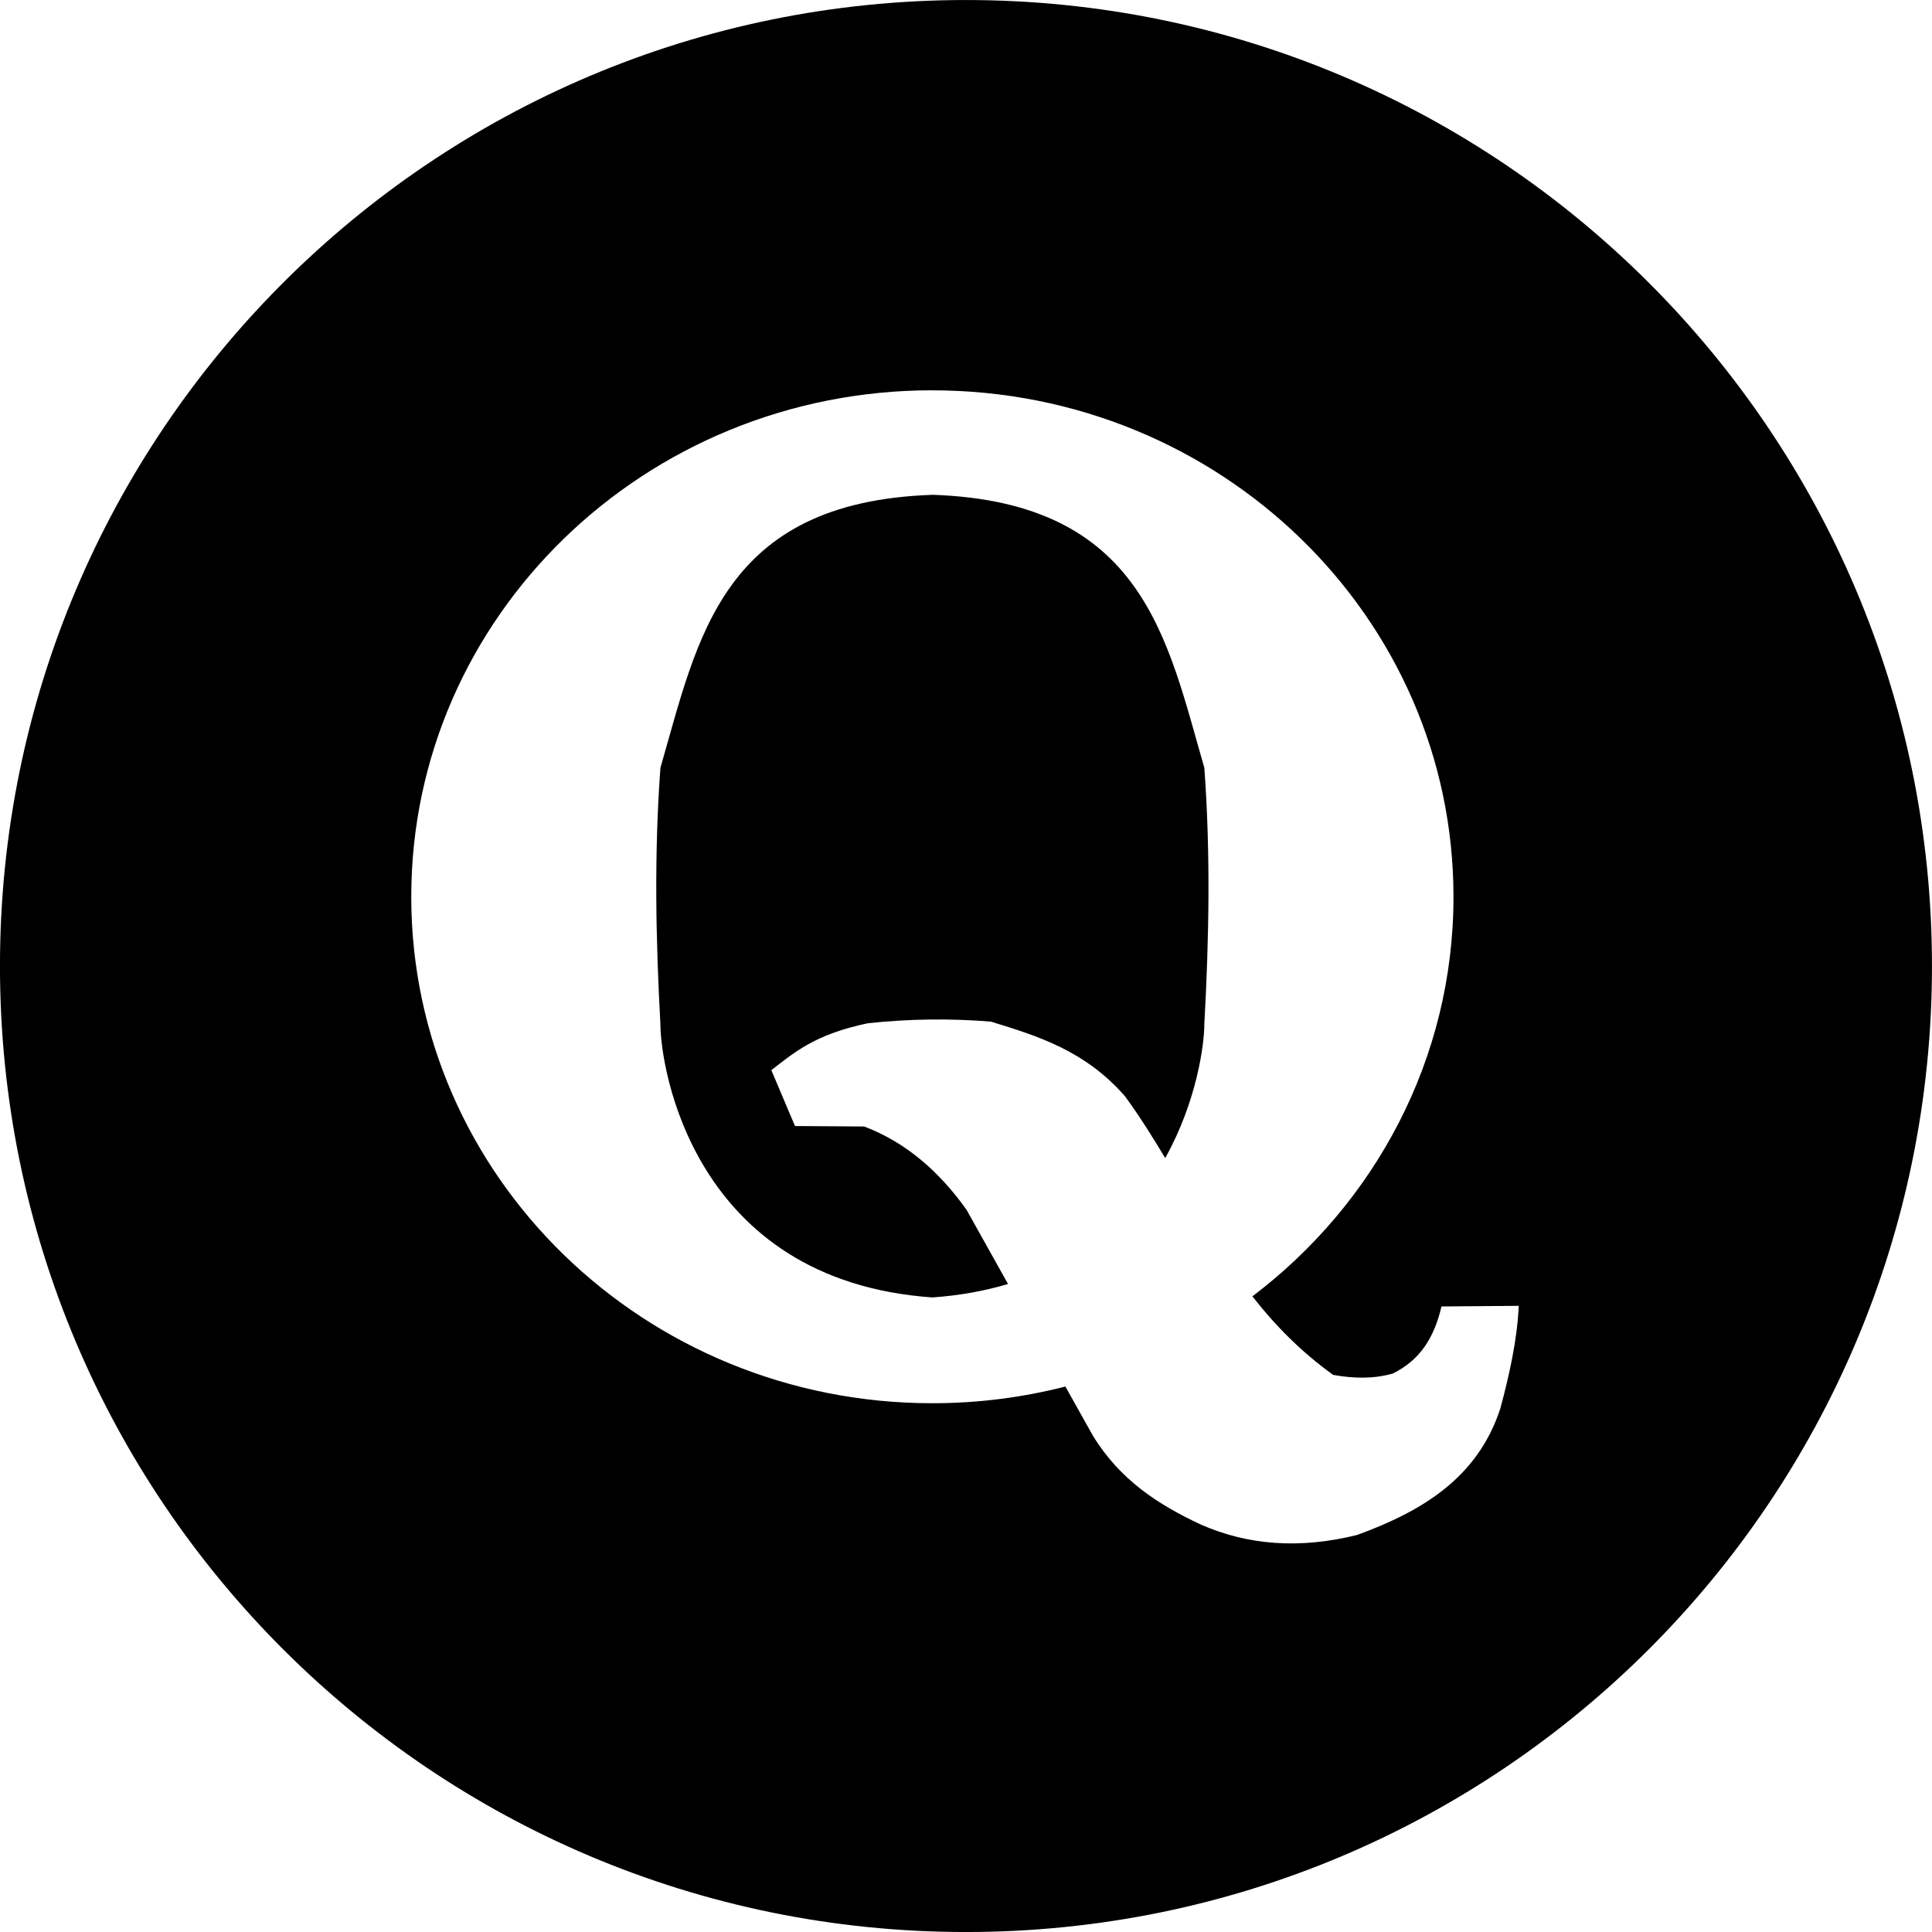
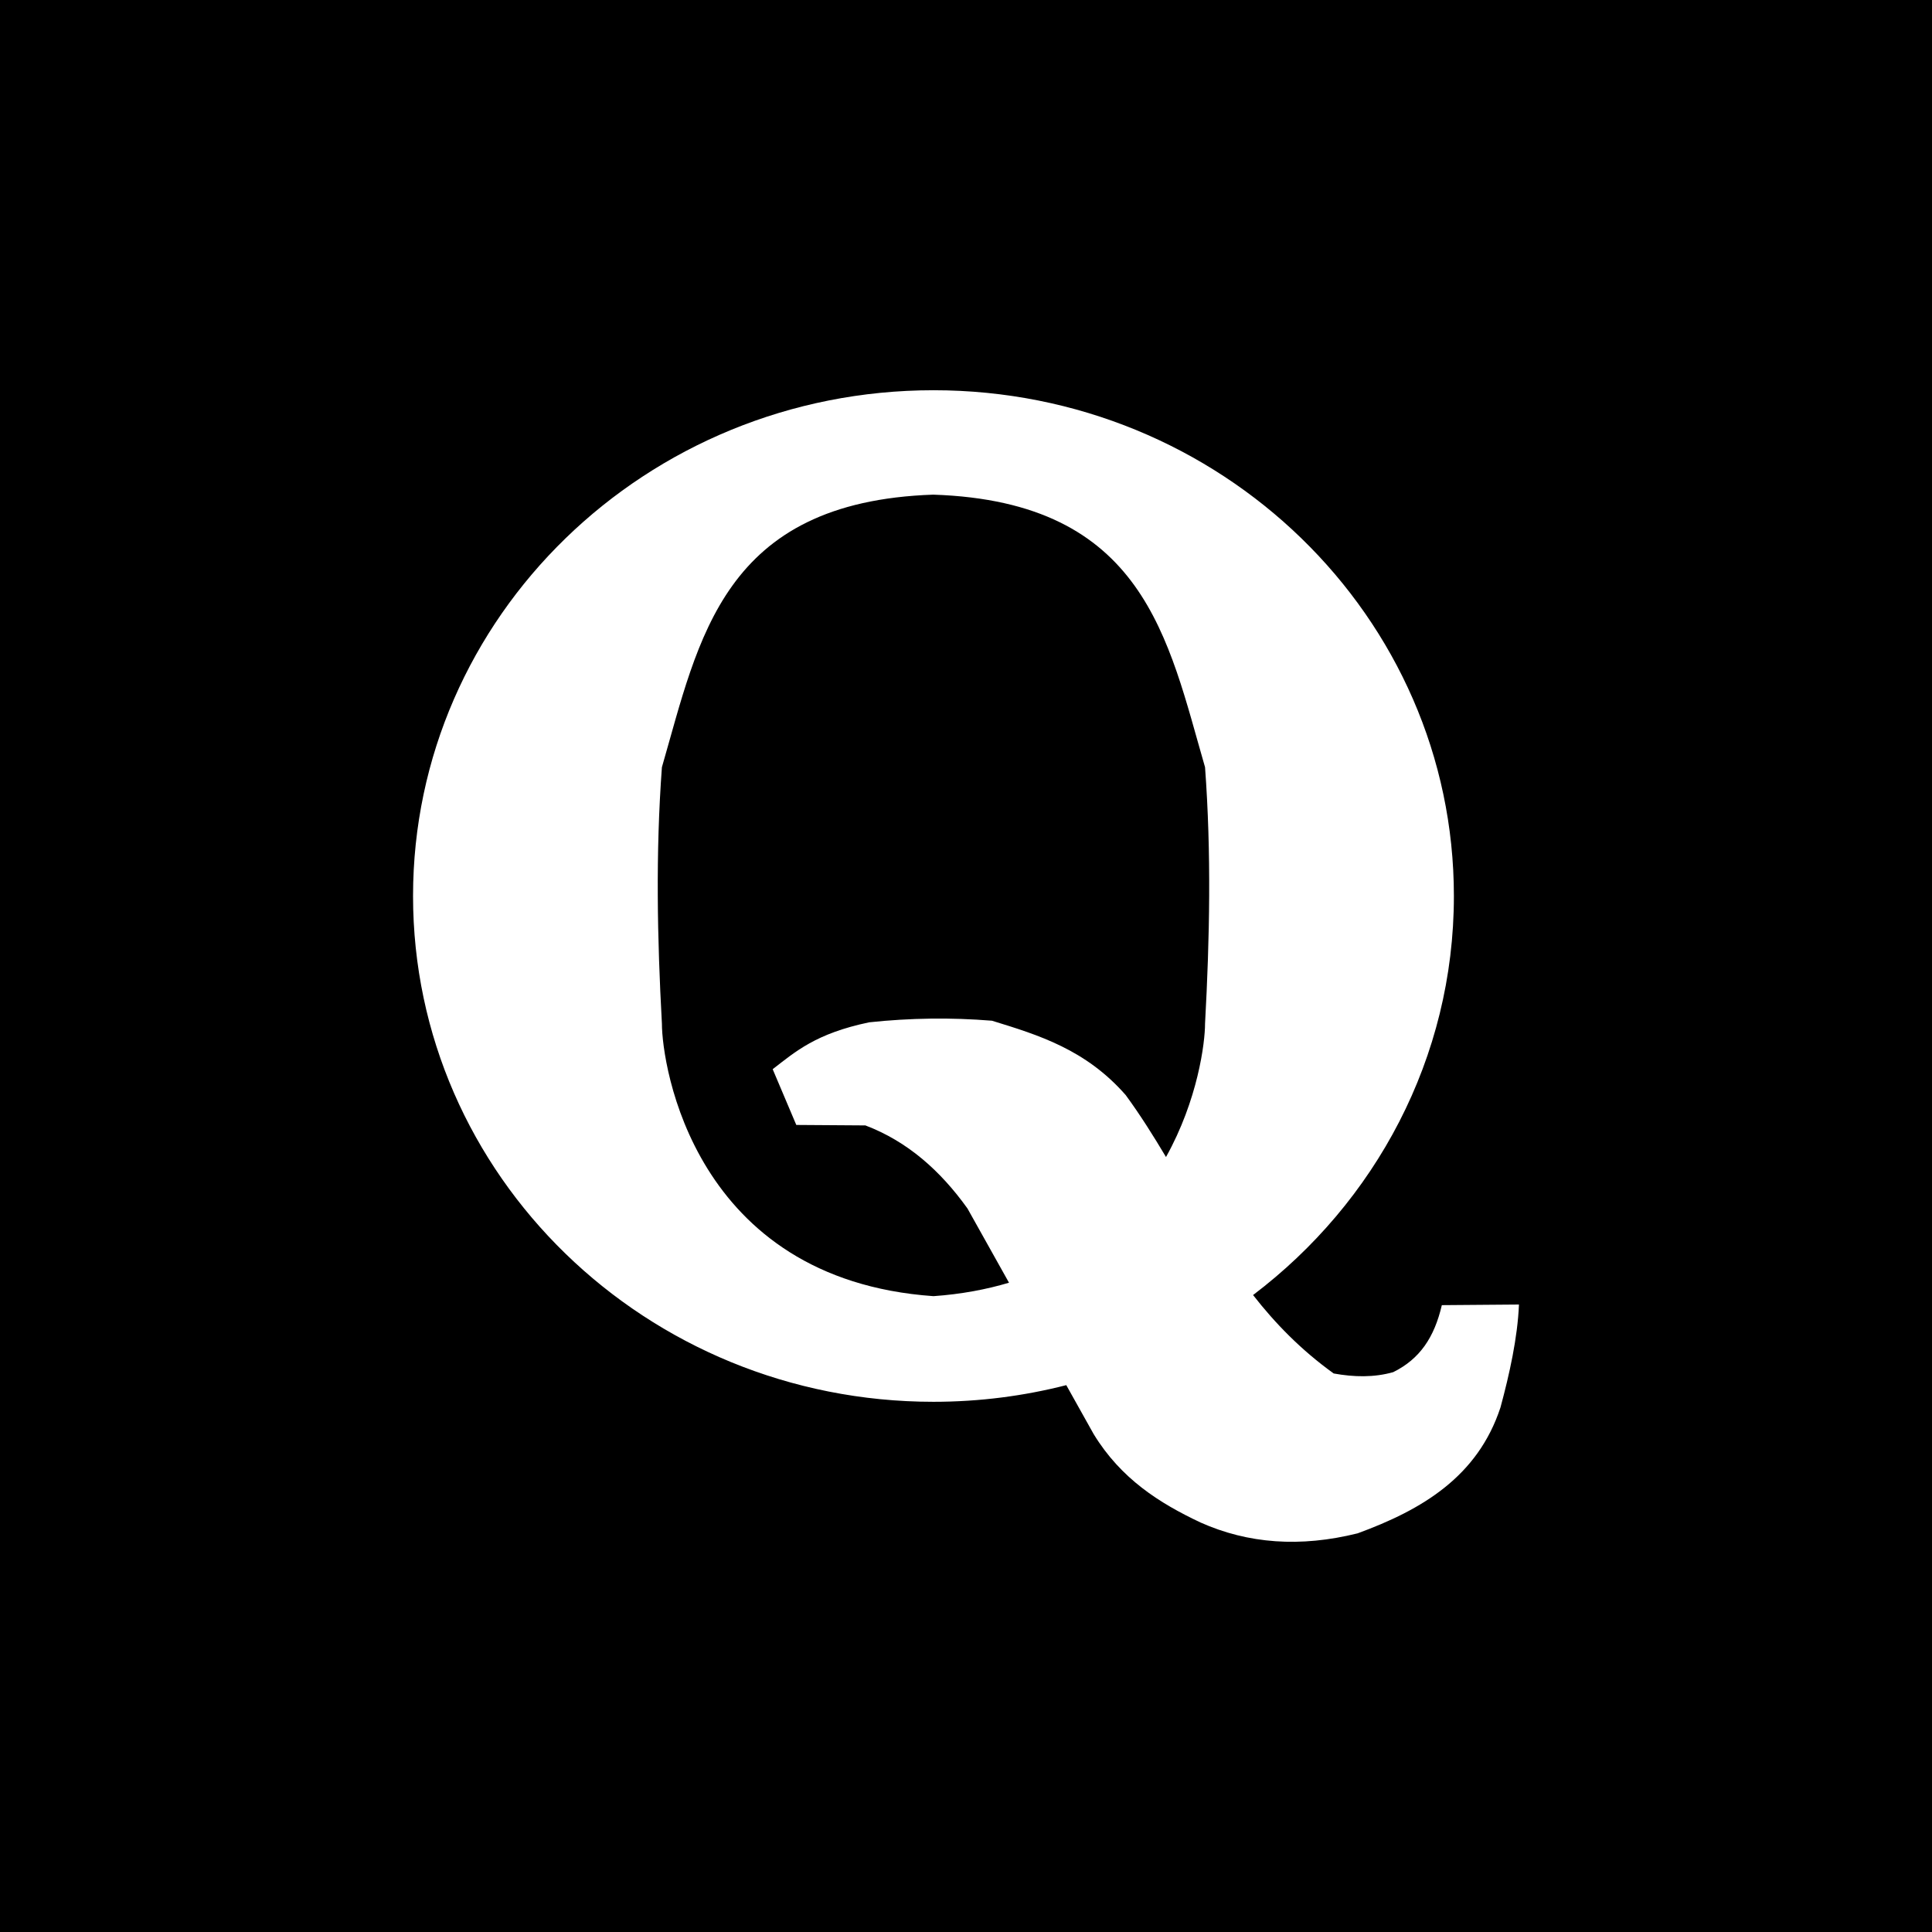
- <svg xmlns="http://www.w3.org/2000/svg" width="37.49mm" height="37.49mm" viewBox="0 0 37.49 37.49" version="1.1" id="svg61420">
+ <svg xmlns="http://www.w3.org/2000/svg" width="37.54mm" height="37.54mm" viewBox="0 0 37.54 37.54" version="1.1" id="svg61420">
  <defs id="defs61417" />
-   <g id="layer1" transform="translate(-110.8855,-64.50658)">
-     <path id="path61559" style="opacity:1;fill:#000000;stroke-width:0.333" d="m 129.63,64.507 a 18.745,18.745 0 0 0 -18.745,18.745 18.745,18.745 0 0 0 18.745,18.745 18.745,18.745 0 0 0 18.745,-18.745 18.745,18.745 0 0 0 -18.745,-18.745 z m -0.652,7.574 c 5.585,-2.2e-5 10.112,4.4 10.112,9.828 -1e-5,3.152 -1.528,5.954 -3.902,7.753 0.429,0.549 0.931,1.066 1.567,1.524 0.395,0.071 0.782,0.08 1.157,-0.026 0.516,-0.255 0.798,-0.674 0.945,-1.302 l 1.499,-0.012 c -0.027,0.649 -0.185,1.356 -0.359,1.999 -0.443,1.348 -1.526,1.99 -2.776,2.447 -1.113,0.277 -2.13,0.202 -3.054,-0.211 -0.798,-0.376 -1.544,-0.849 -2.075,-1.717 L 131.559,91.412 c -0.824,0.211 -1.689,0.324 -2.581,0.324 -5.585,2.1e-5 -10.112,-4.4 -10.112,-9.828 1e-5,-5.428 4.527,-9.828 10.112,-9.828 z m 0,2.028 c -4.103,0.138 -4.556,2.81 -5.277,5.296 -0.123,1.668 -0.091,3.327 0,4.983 0,0.796 0.61,4.967 5.277,5.295 0.543,-0.038 1.029,-0.13 1.468,-0.261 l -0.807,-1.443 c -0.526,-0.735 -1.167,-1.303 -1.984,-1.613 l -1.343,-0.009 -0.459,-1.084 c 0.443,-0.342 0.839,-0.694 1.875,-0.911 0.795,-0.085 1.591,-0.096 2.386,-0.031 0.912,0.28 1.824,0.561 2.599,1.445 0.286,0.39 0.539,0.795 0.783,1.203 0.619,-1.11 0.759,-2.22 0.759,-2.592 0.091,-1.656 0.123,-3.315 0,-4.983 -0.721,-2.486 -1.174,-5.158 -5.276,-5.296 z" />
+   <g id="layer1" transform="translate(-162.4415,-64.49779)">
+     <path id="rect1061" style="fill:#000000;stroke-width:1.89" d="M 194.857,-0.033 V 141.852 H 336.742 V -0.033 Z M 263.41,28.625 c 21.107,-8.3e-5 38.219,16.631 38.219,37.145 -4e-5,11.911 -5.777,22.506 -14.748,29.303 1.621,2.077 3.518,4.03 5.922,5.76 1.492,0.27 2.956,0.302 4.371,-0.098 1.951,-0.964 3.016,-2.547 3.57,-4.92 l 5.664,-0.045 c -0.103,2.452 -0.7,5.125 -1.357,7.555 -1.676,5.094 -5.767,7.519 -10.492,9.248 -4.208,1.048 -8.051,0.763 -11.543,-0.799 -3.016,-1.422 -5.836,-3.206 -7.842,-6.49 l -2.01,-3.594 c -3.114,0.797 -6.382,1.223 -9.754,1.223 -21.107,8e-5 -38.219,-16.629 -38.219,-37.143 3e-5,-20.514 17.111,-37.145 38.219,-37.145 z m 0,7.668 c -15.507,0.521 -17.22,10.619 -19.943,20.016 -0.466,6.304 -0.343,12.573 0,18.83 0,3.008 2.305,18.774 19.943,20.016 2.052,-0.144 3.889,-0.494 5.547,-0.988 l -3.051,-5.453 c -1.99,-2.777 -4.408,-4.926 -7.496,-6.098 l -5.074,-0.035 -1.734,-4.094 c 1.675,-1.294 3.171,-2.625 7.088,-3.443 3.006,-0.321 6.01,-0.362 9.016,-0.117 3.447,1.058 6.894,2.12 9.822,5.461 1.079,1.475 2.038,3.004 2.959,4.549 2.339,-4.195 2.867,-8.391 2.867,-9.797 0.343,-6.257 0.466,-12.526 0,-18.83 -2.723,-9.396 -4.437,-19.495 -19.943,-20.016 z" transform="matrix(0.2645833,0,0,0.2645833,110.8855,64.50658)" />
  </g>
</svg>
